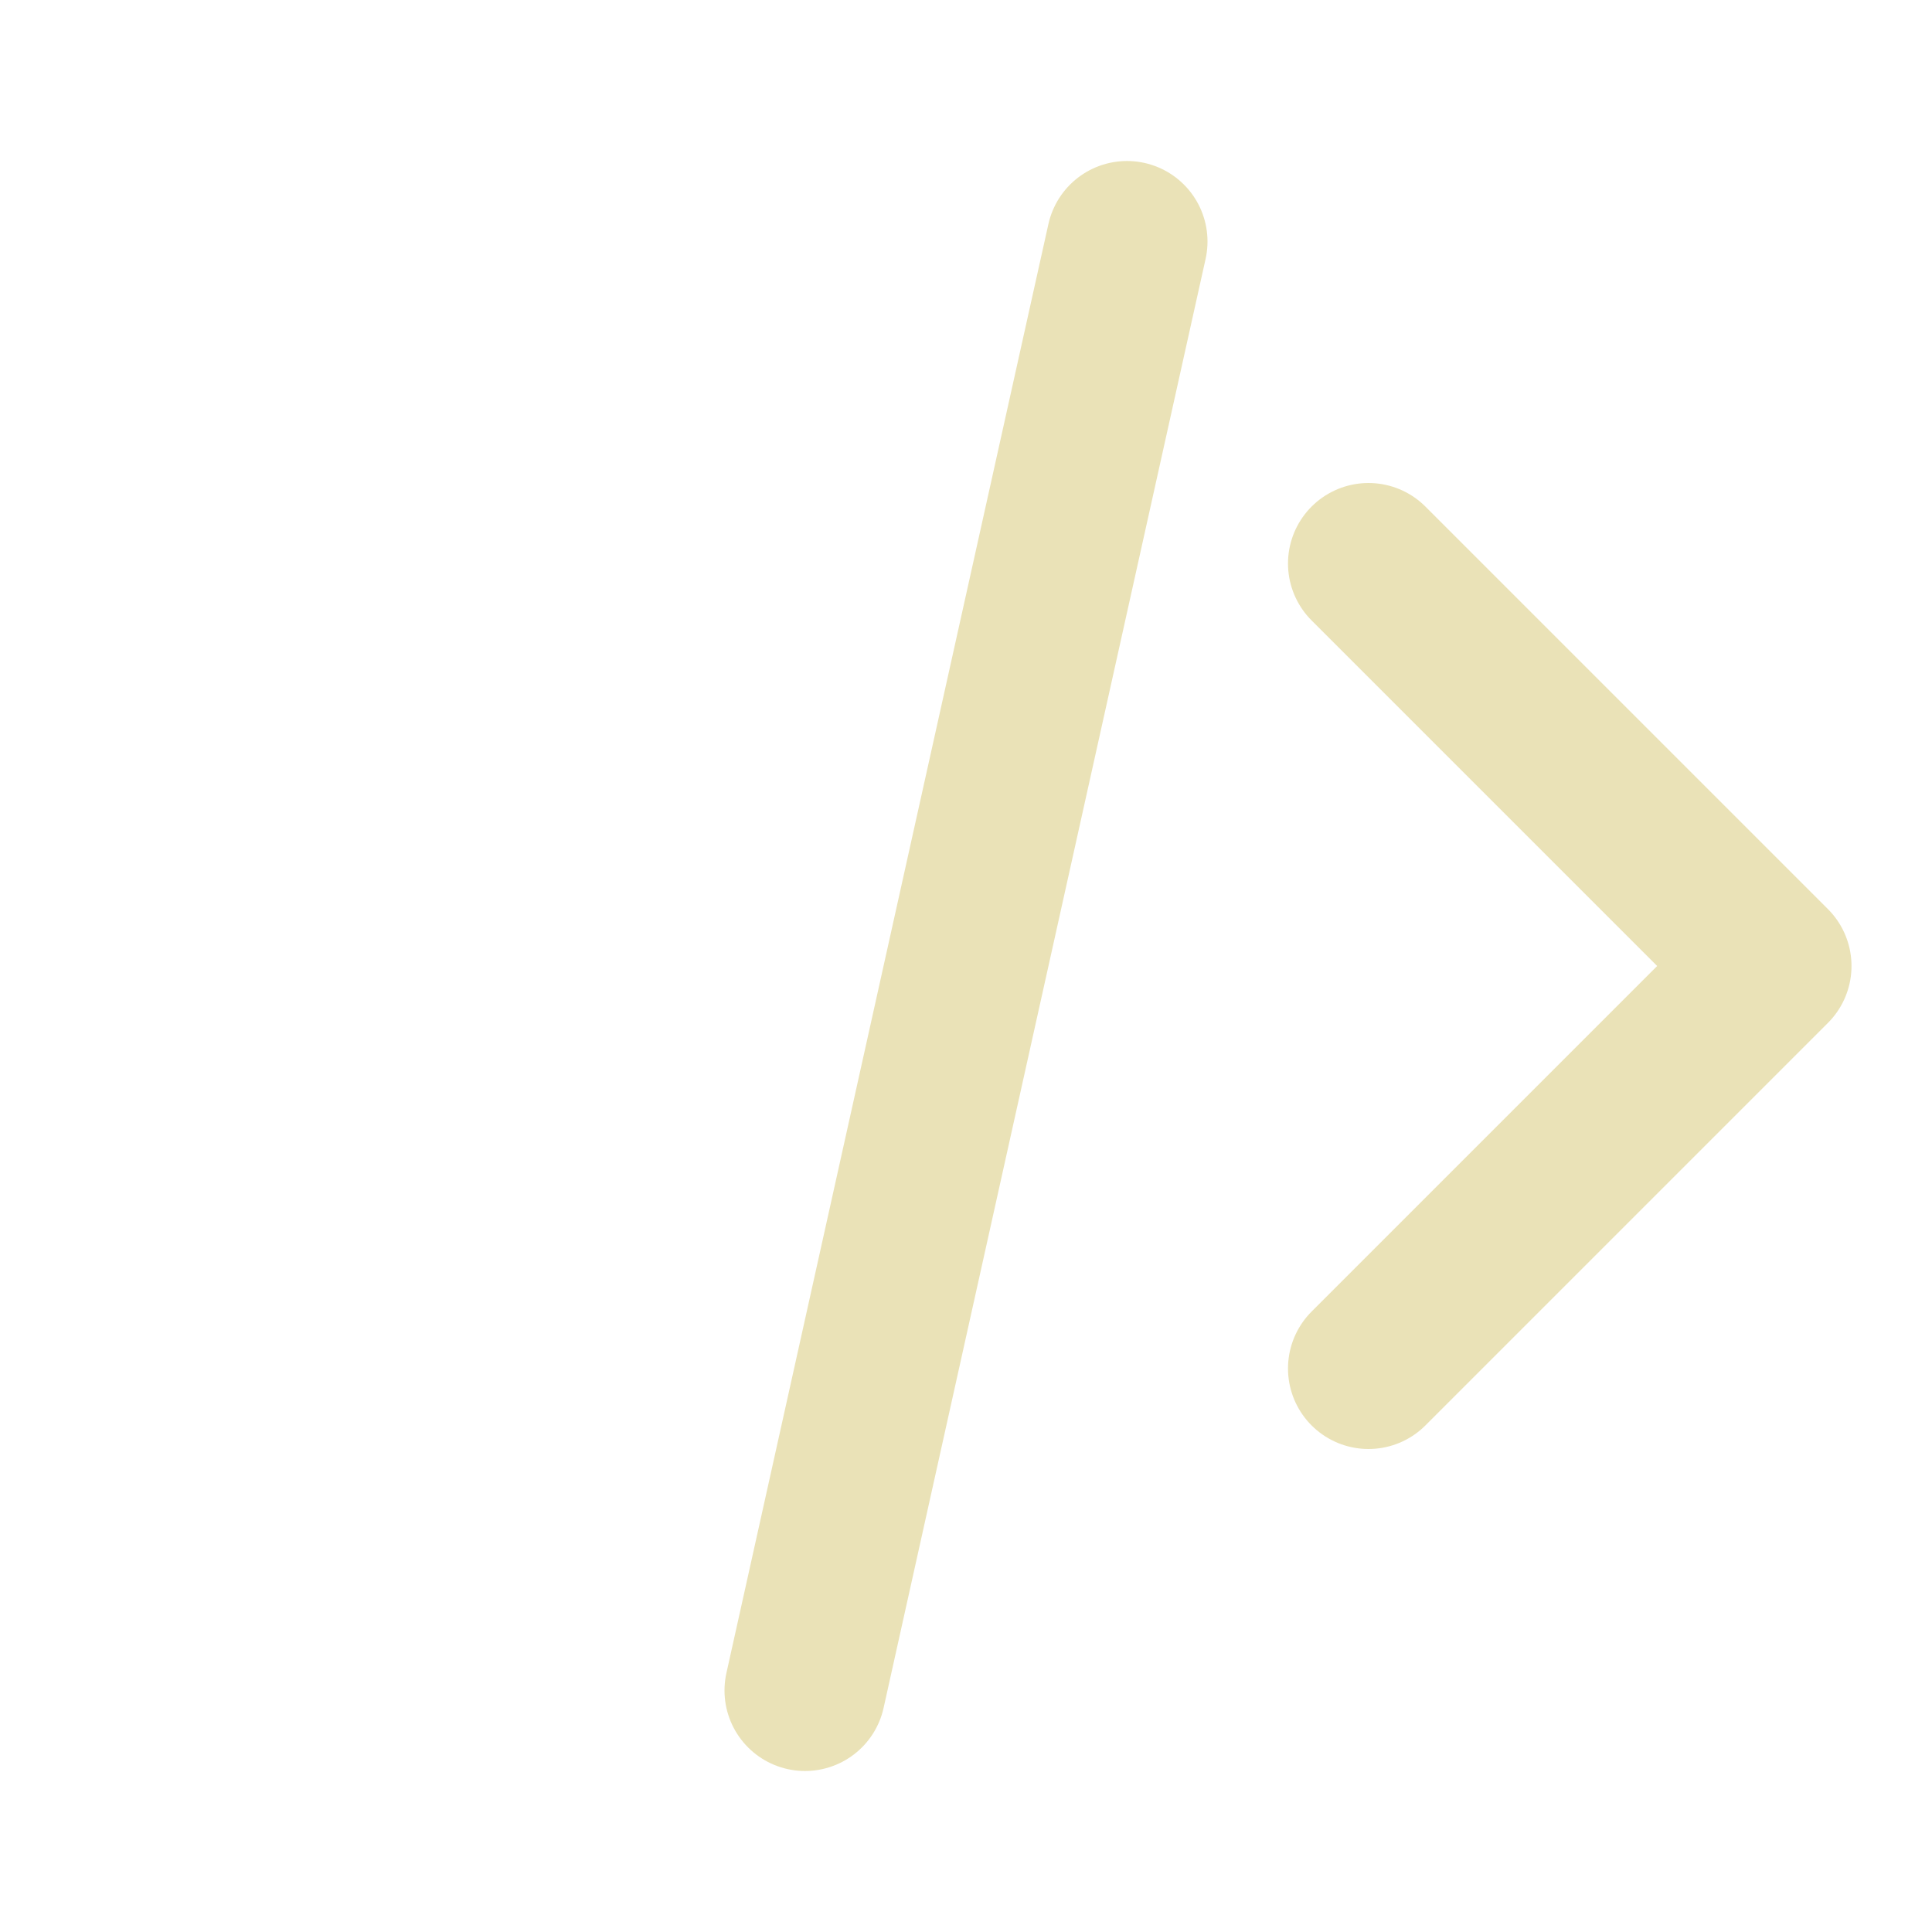
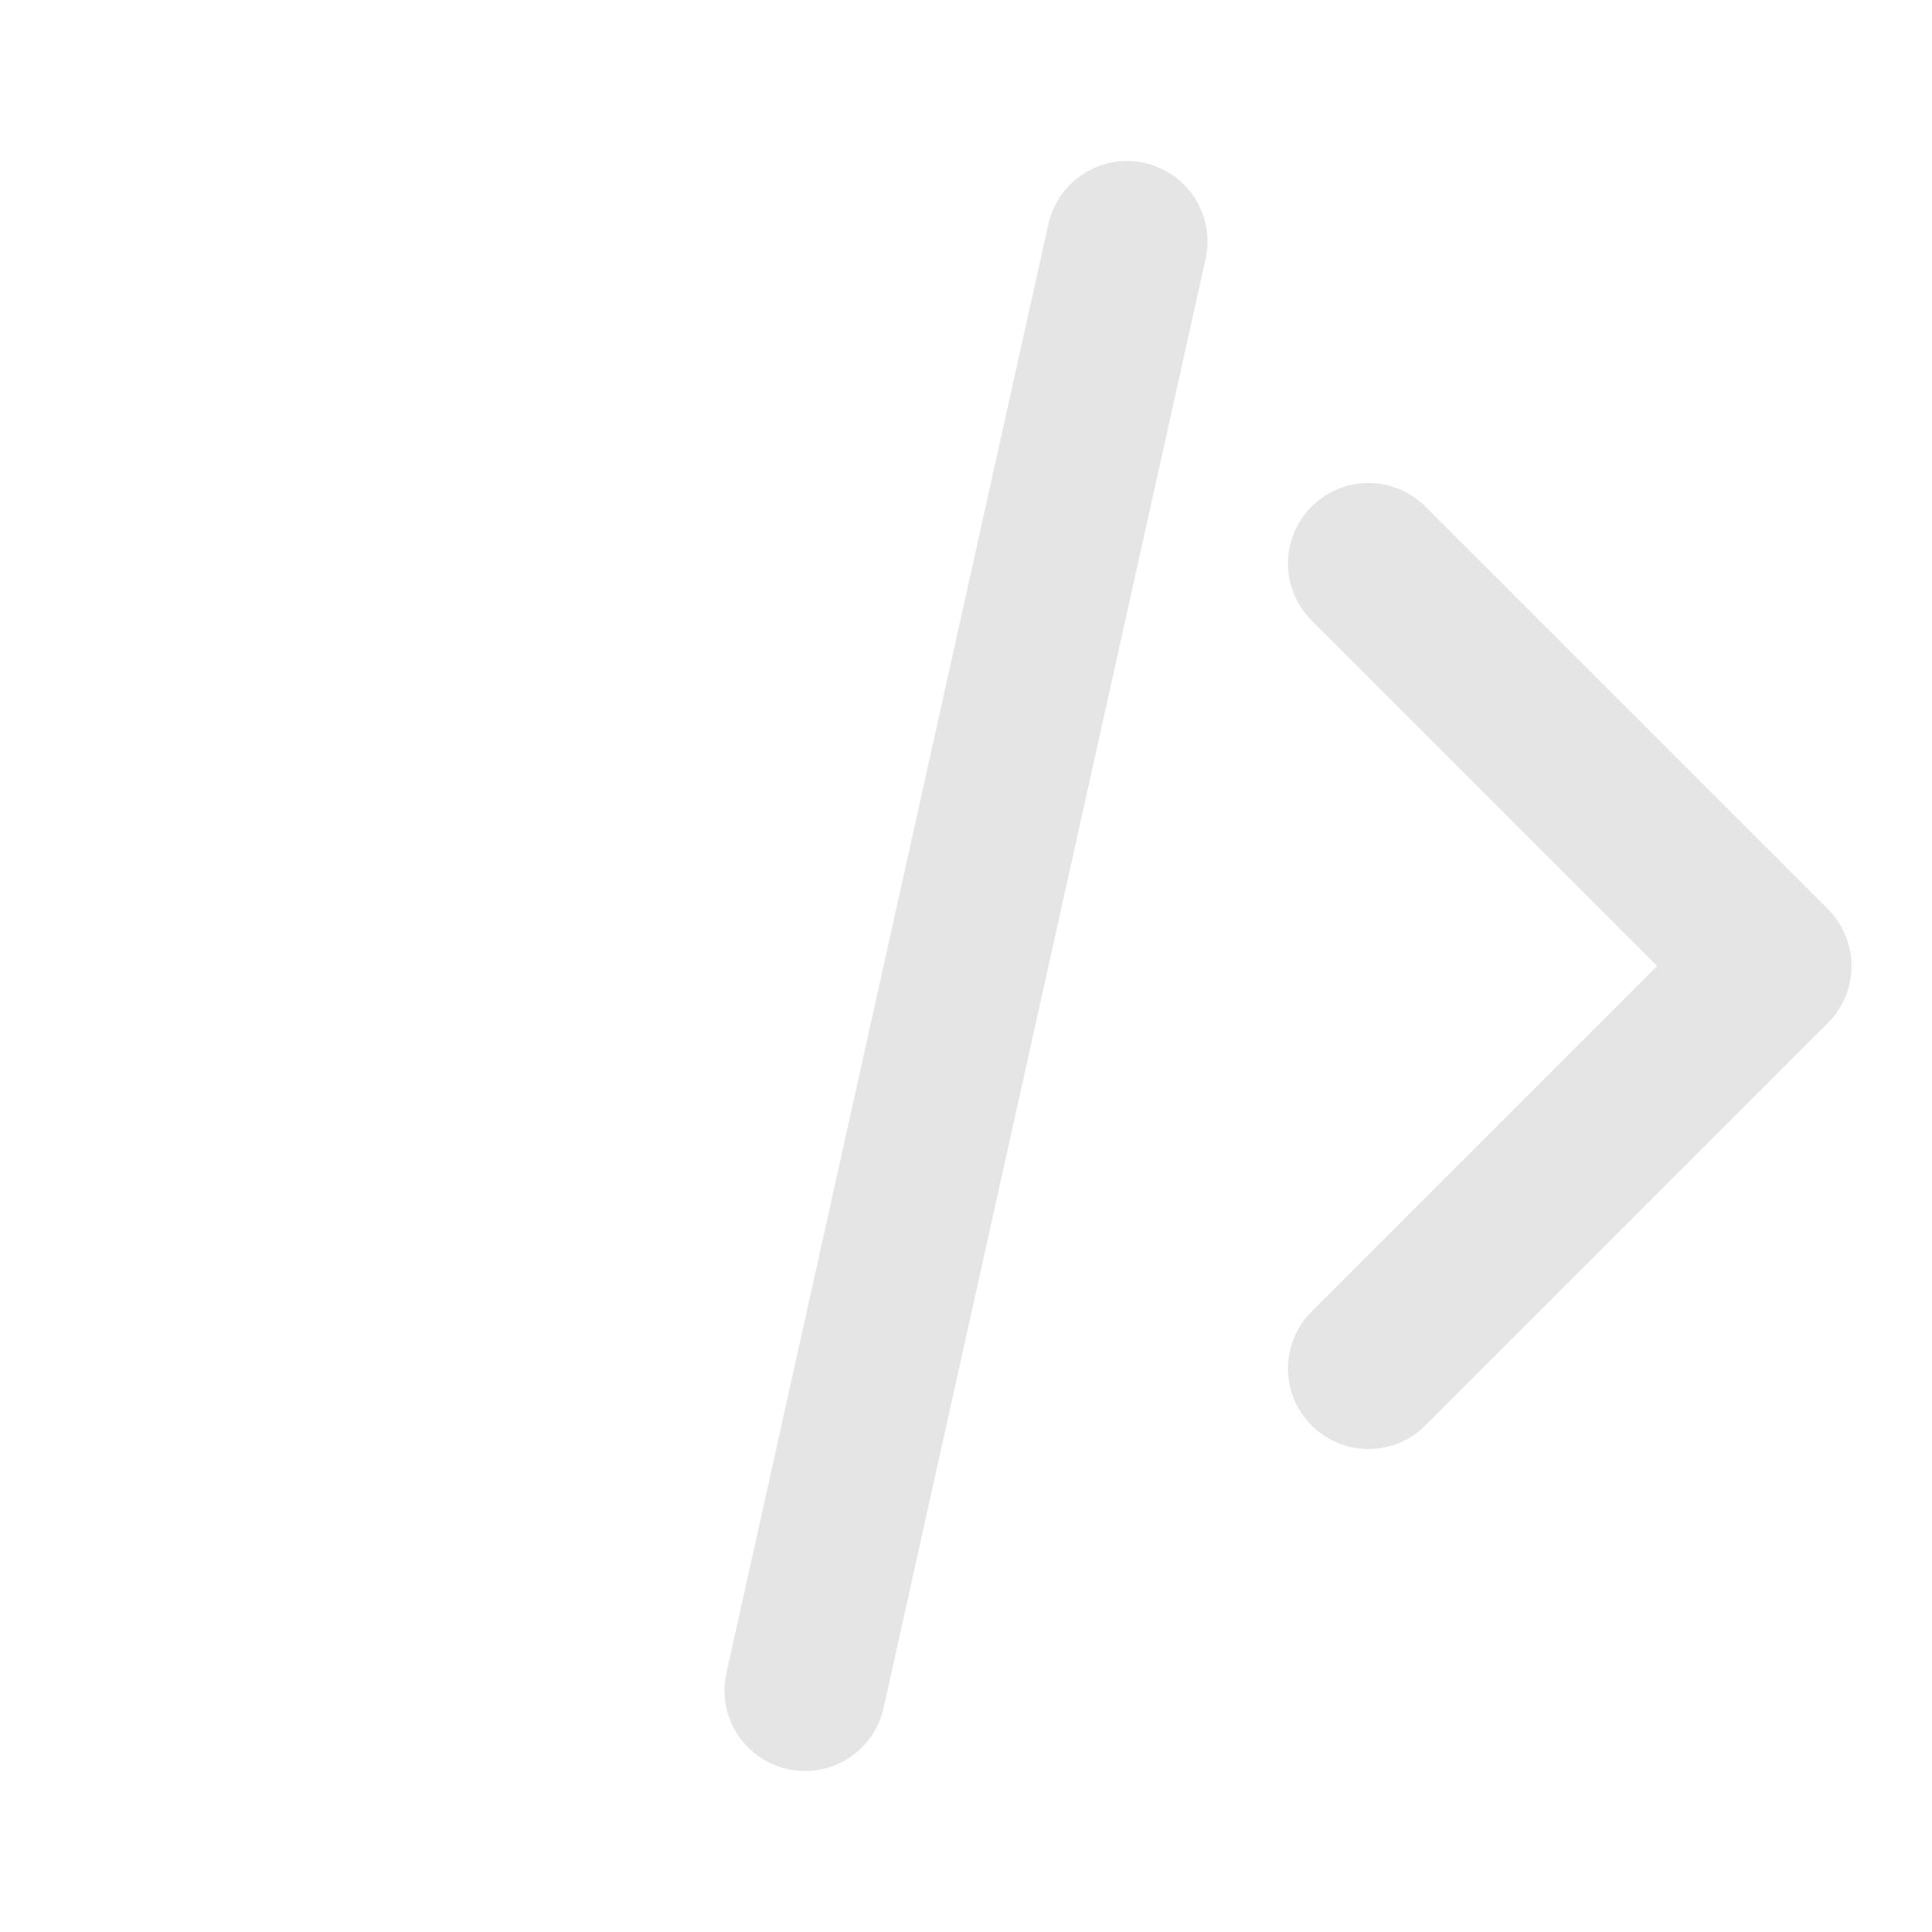
<svg xmlns="http://www.w3.org/2000/svg" width="150px" height="150px" viewBox="0 0 24 24" fill="none">
  <g id="SVGRepo_bgCarrier" stroke-width="0" />
  <g id="SVGRepo_tracerCarrier" stroke-linecap="round" stroke-linejoin="round" />
  <g id="SVGRepo_iconCarrier">
-     <path d="M17 17L22 12L17 7M7 17M14 3L10 21 " stroke="#eae2b7" stroke-width="2" stroke-linecap="round" stroke-linejoin="round" />
+     <path d="M17 17L22 12L17 7M7 17M14 3L10 21 " stroke="#e5e5e5" stroke-width="2" stroke-linecap="round" stroke-linejoin="round" />
  </g>
</svg>
